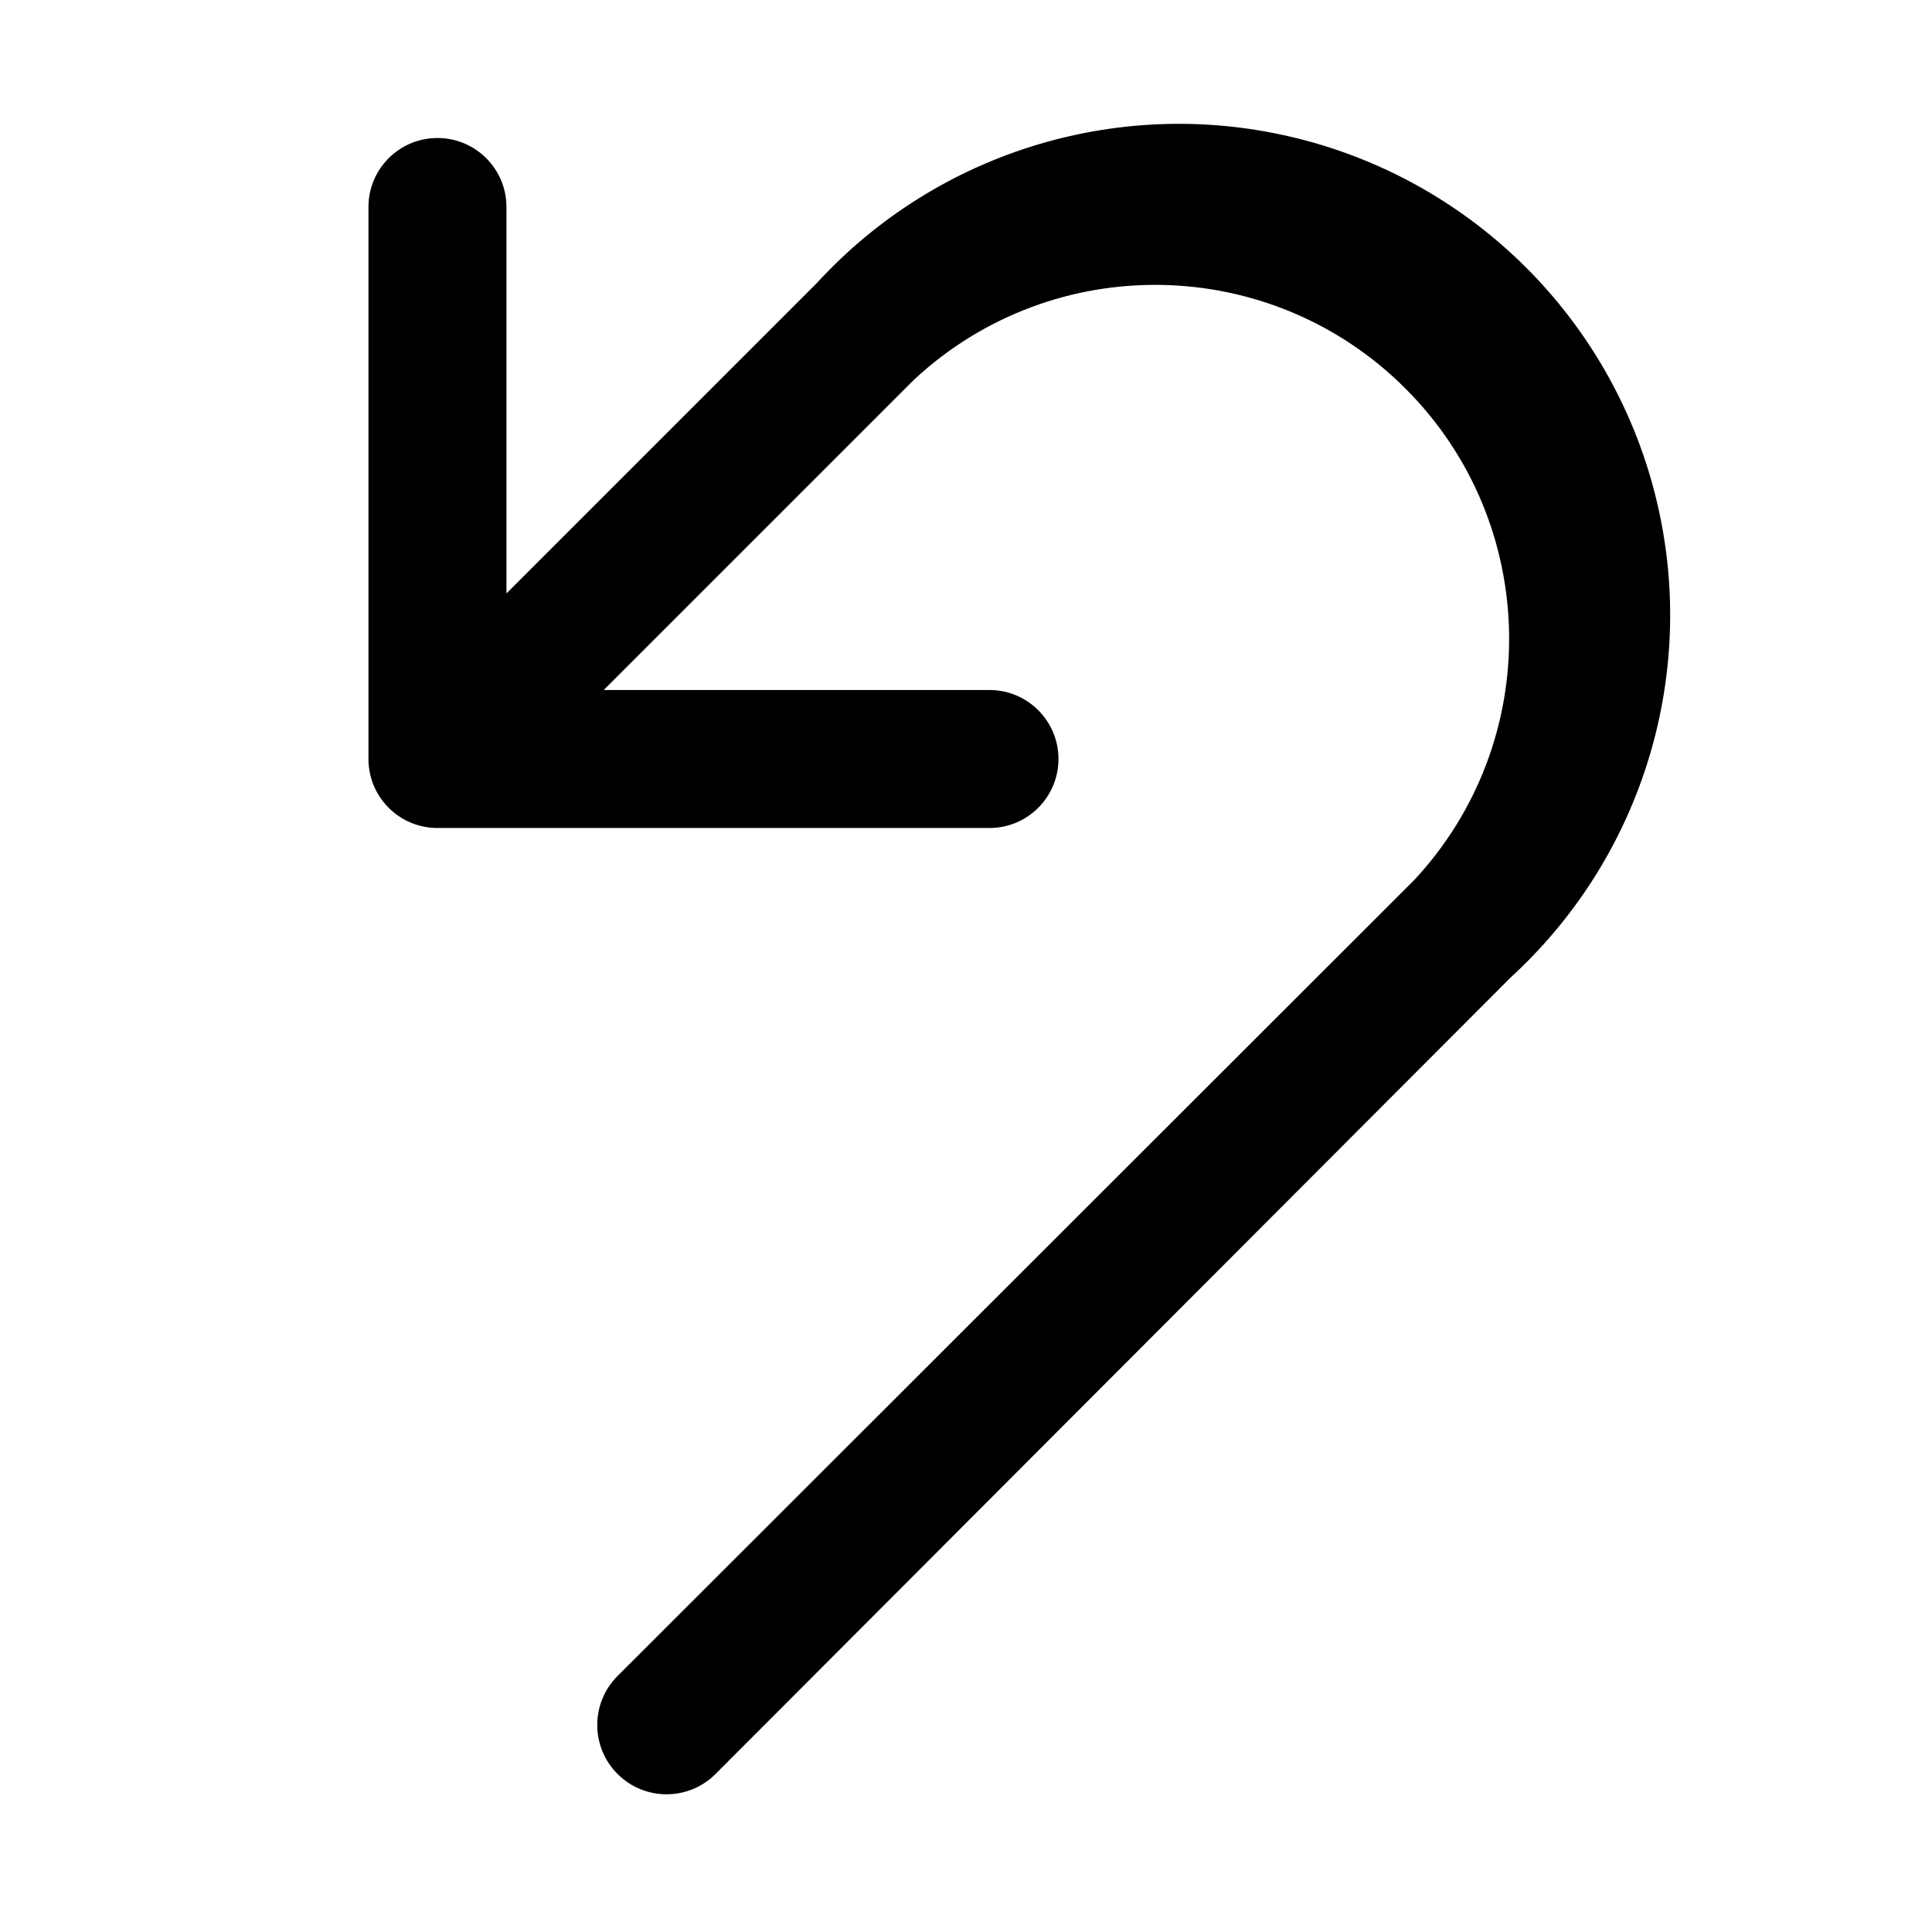
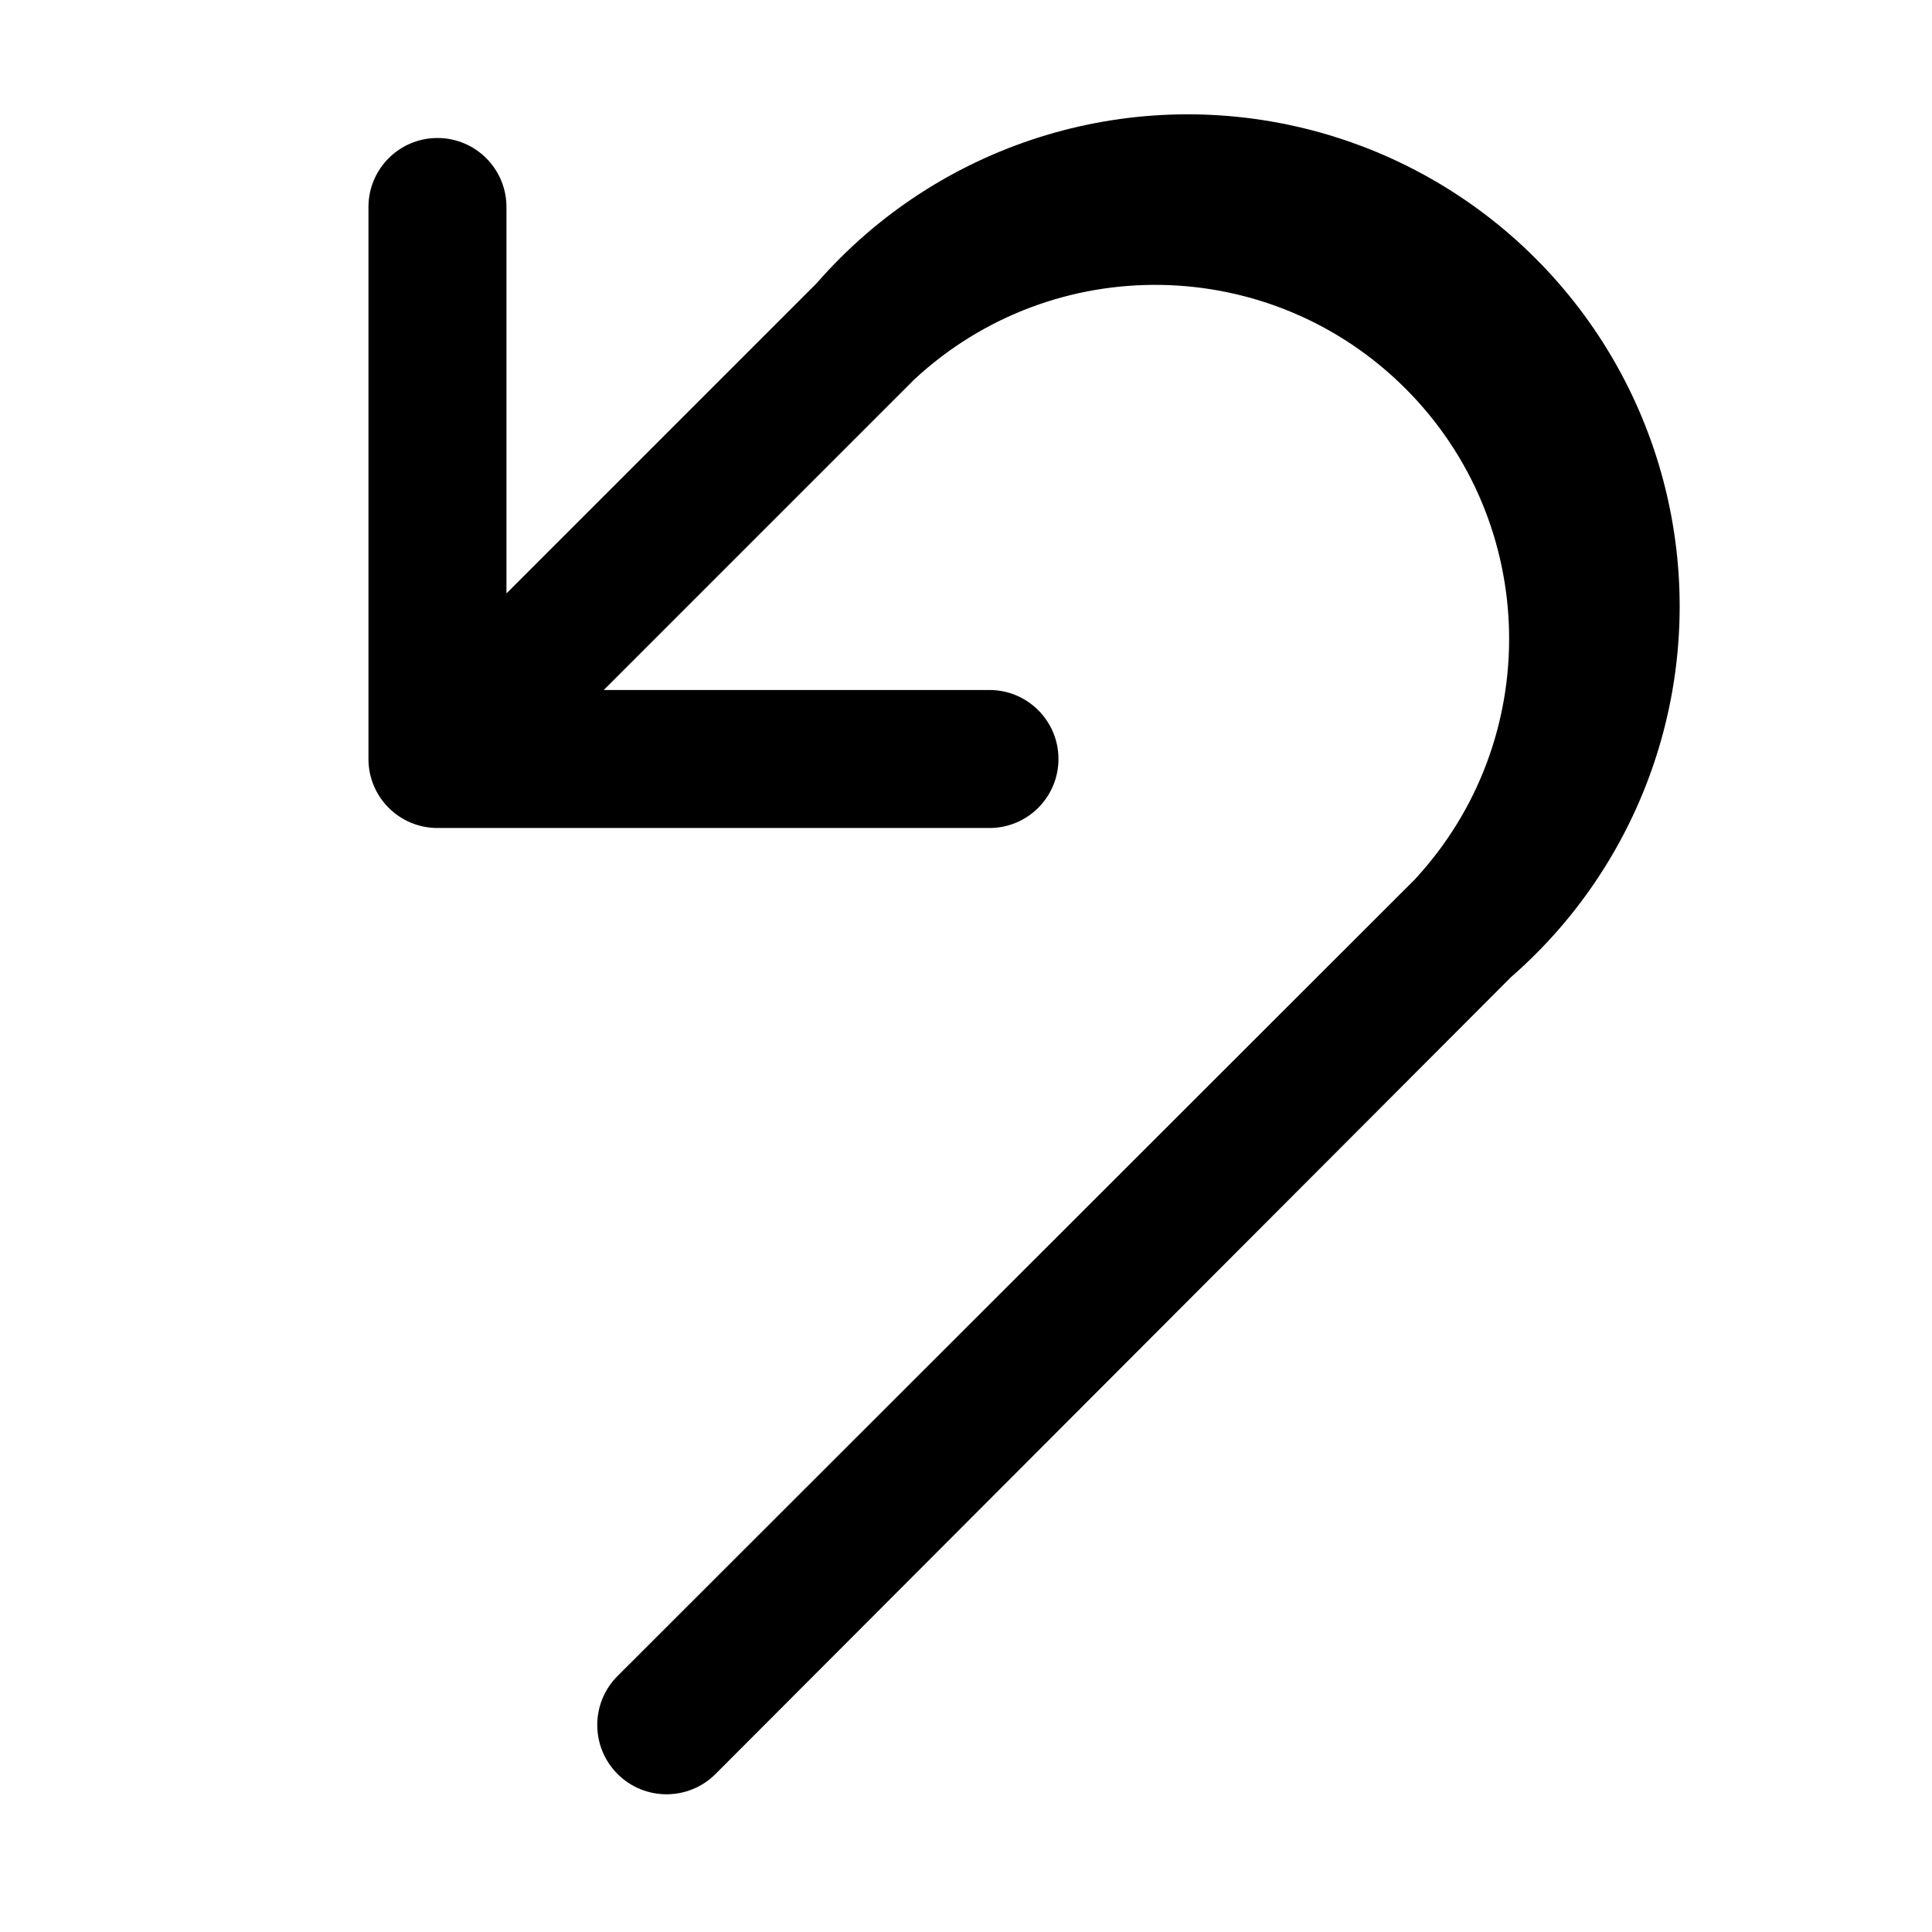
<svg xmlns="http://www.w3.org/2000/svg" width="28" height="28" viewBox="0 0 28 28">
-   <path d="M13.25 5.5a5.13 5.13 0 0 1 7.25 7.25L8.95 24.29a1 1 0 0 0 1.42 1.42L21.9 14.16A7.12 7.12 0 1 0 11.84 4.1l-4.5 4.5V3a1 1 0 1 0-2 0v8a1 1 0 0 0 1 1h8a1 1 0 1 0 0-2H8.75l4.5-4.5Z" />
+   <path d="M13.25 5.5a5.13 5.13 0 0 1 7.25 7.25L8.95 24.29a1 1 0 0 0 1.42 1.42L21.9 14.16A7.13 7.13 0 1 0 11.84 4.1l-4.5 4.5V3a1 1 0 1 0-2 0v8a1 1 0 0 0 1 1h8a1 1 0 1 0 0-2H8.75l4.5-4.5Z" />
</svg>
